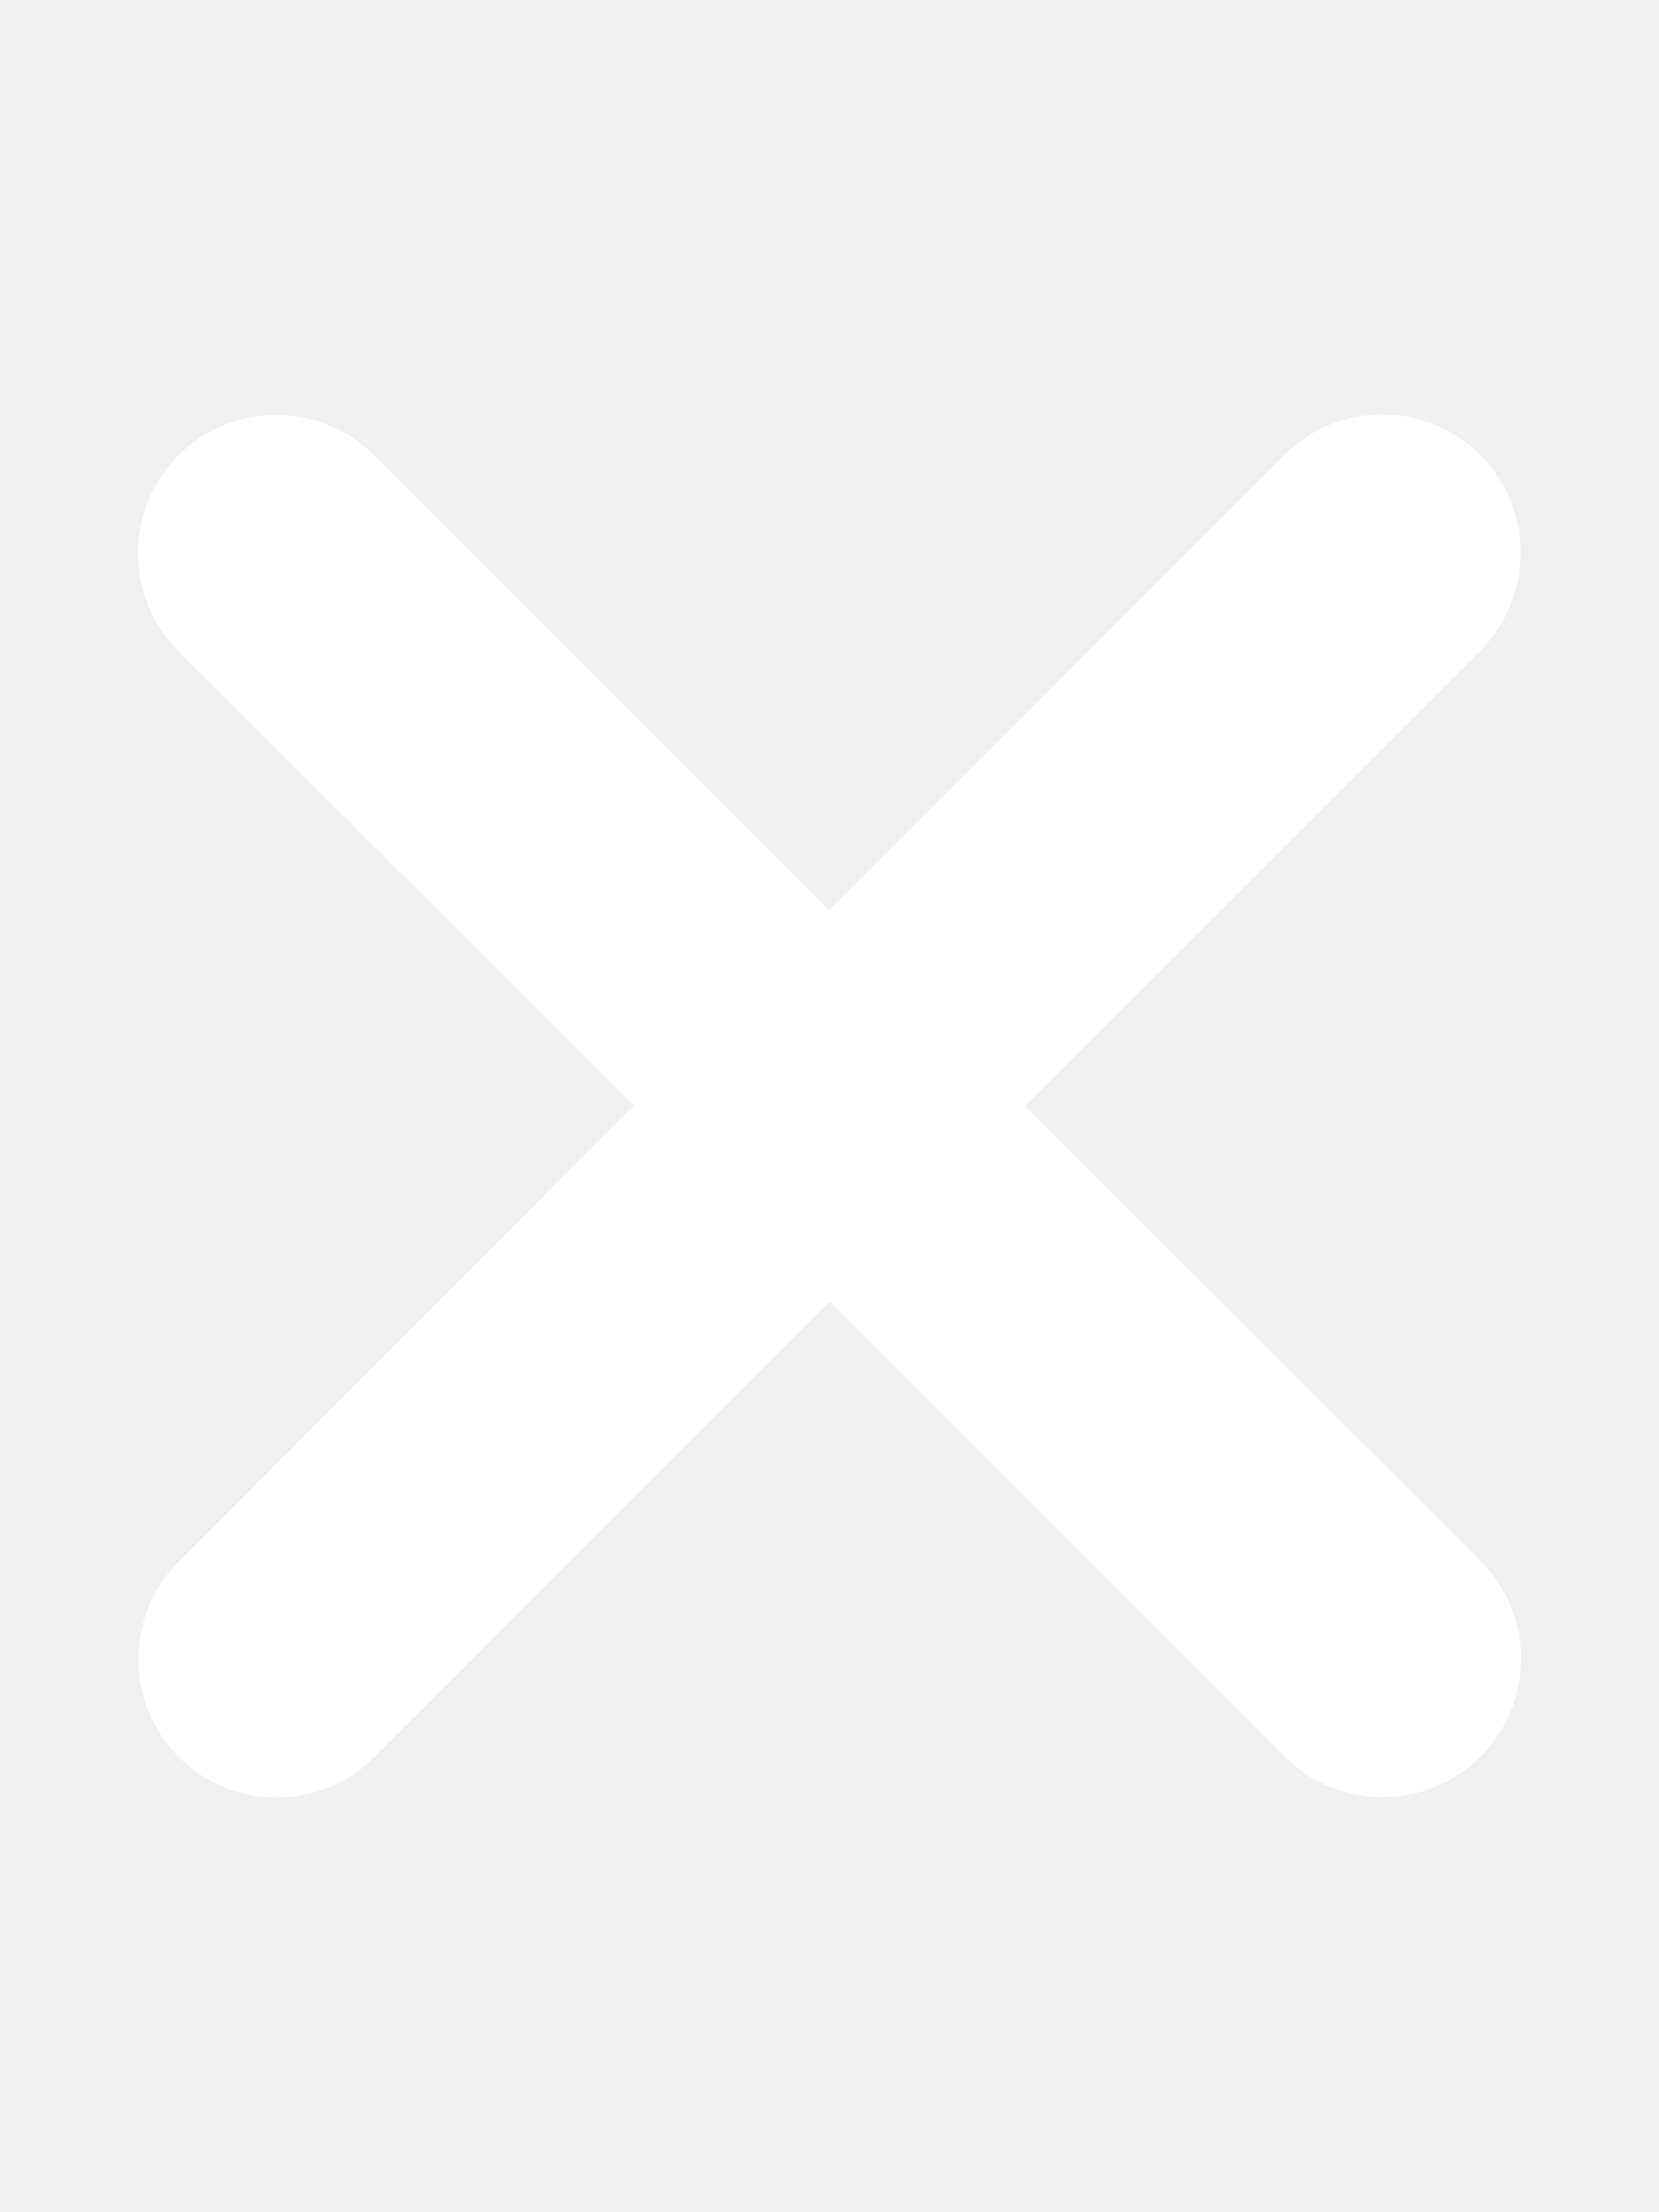
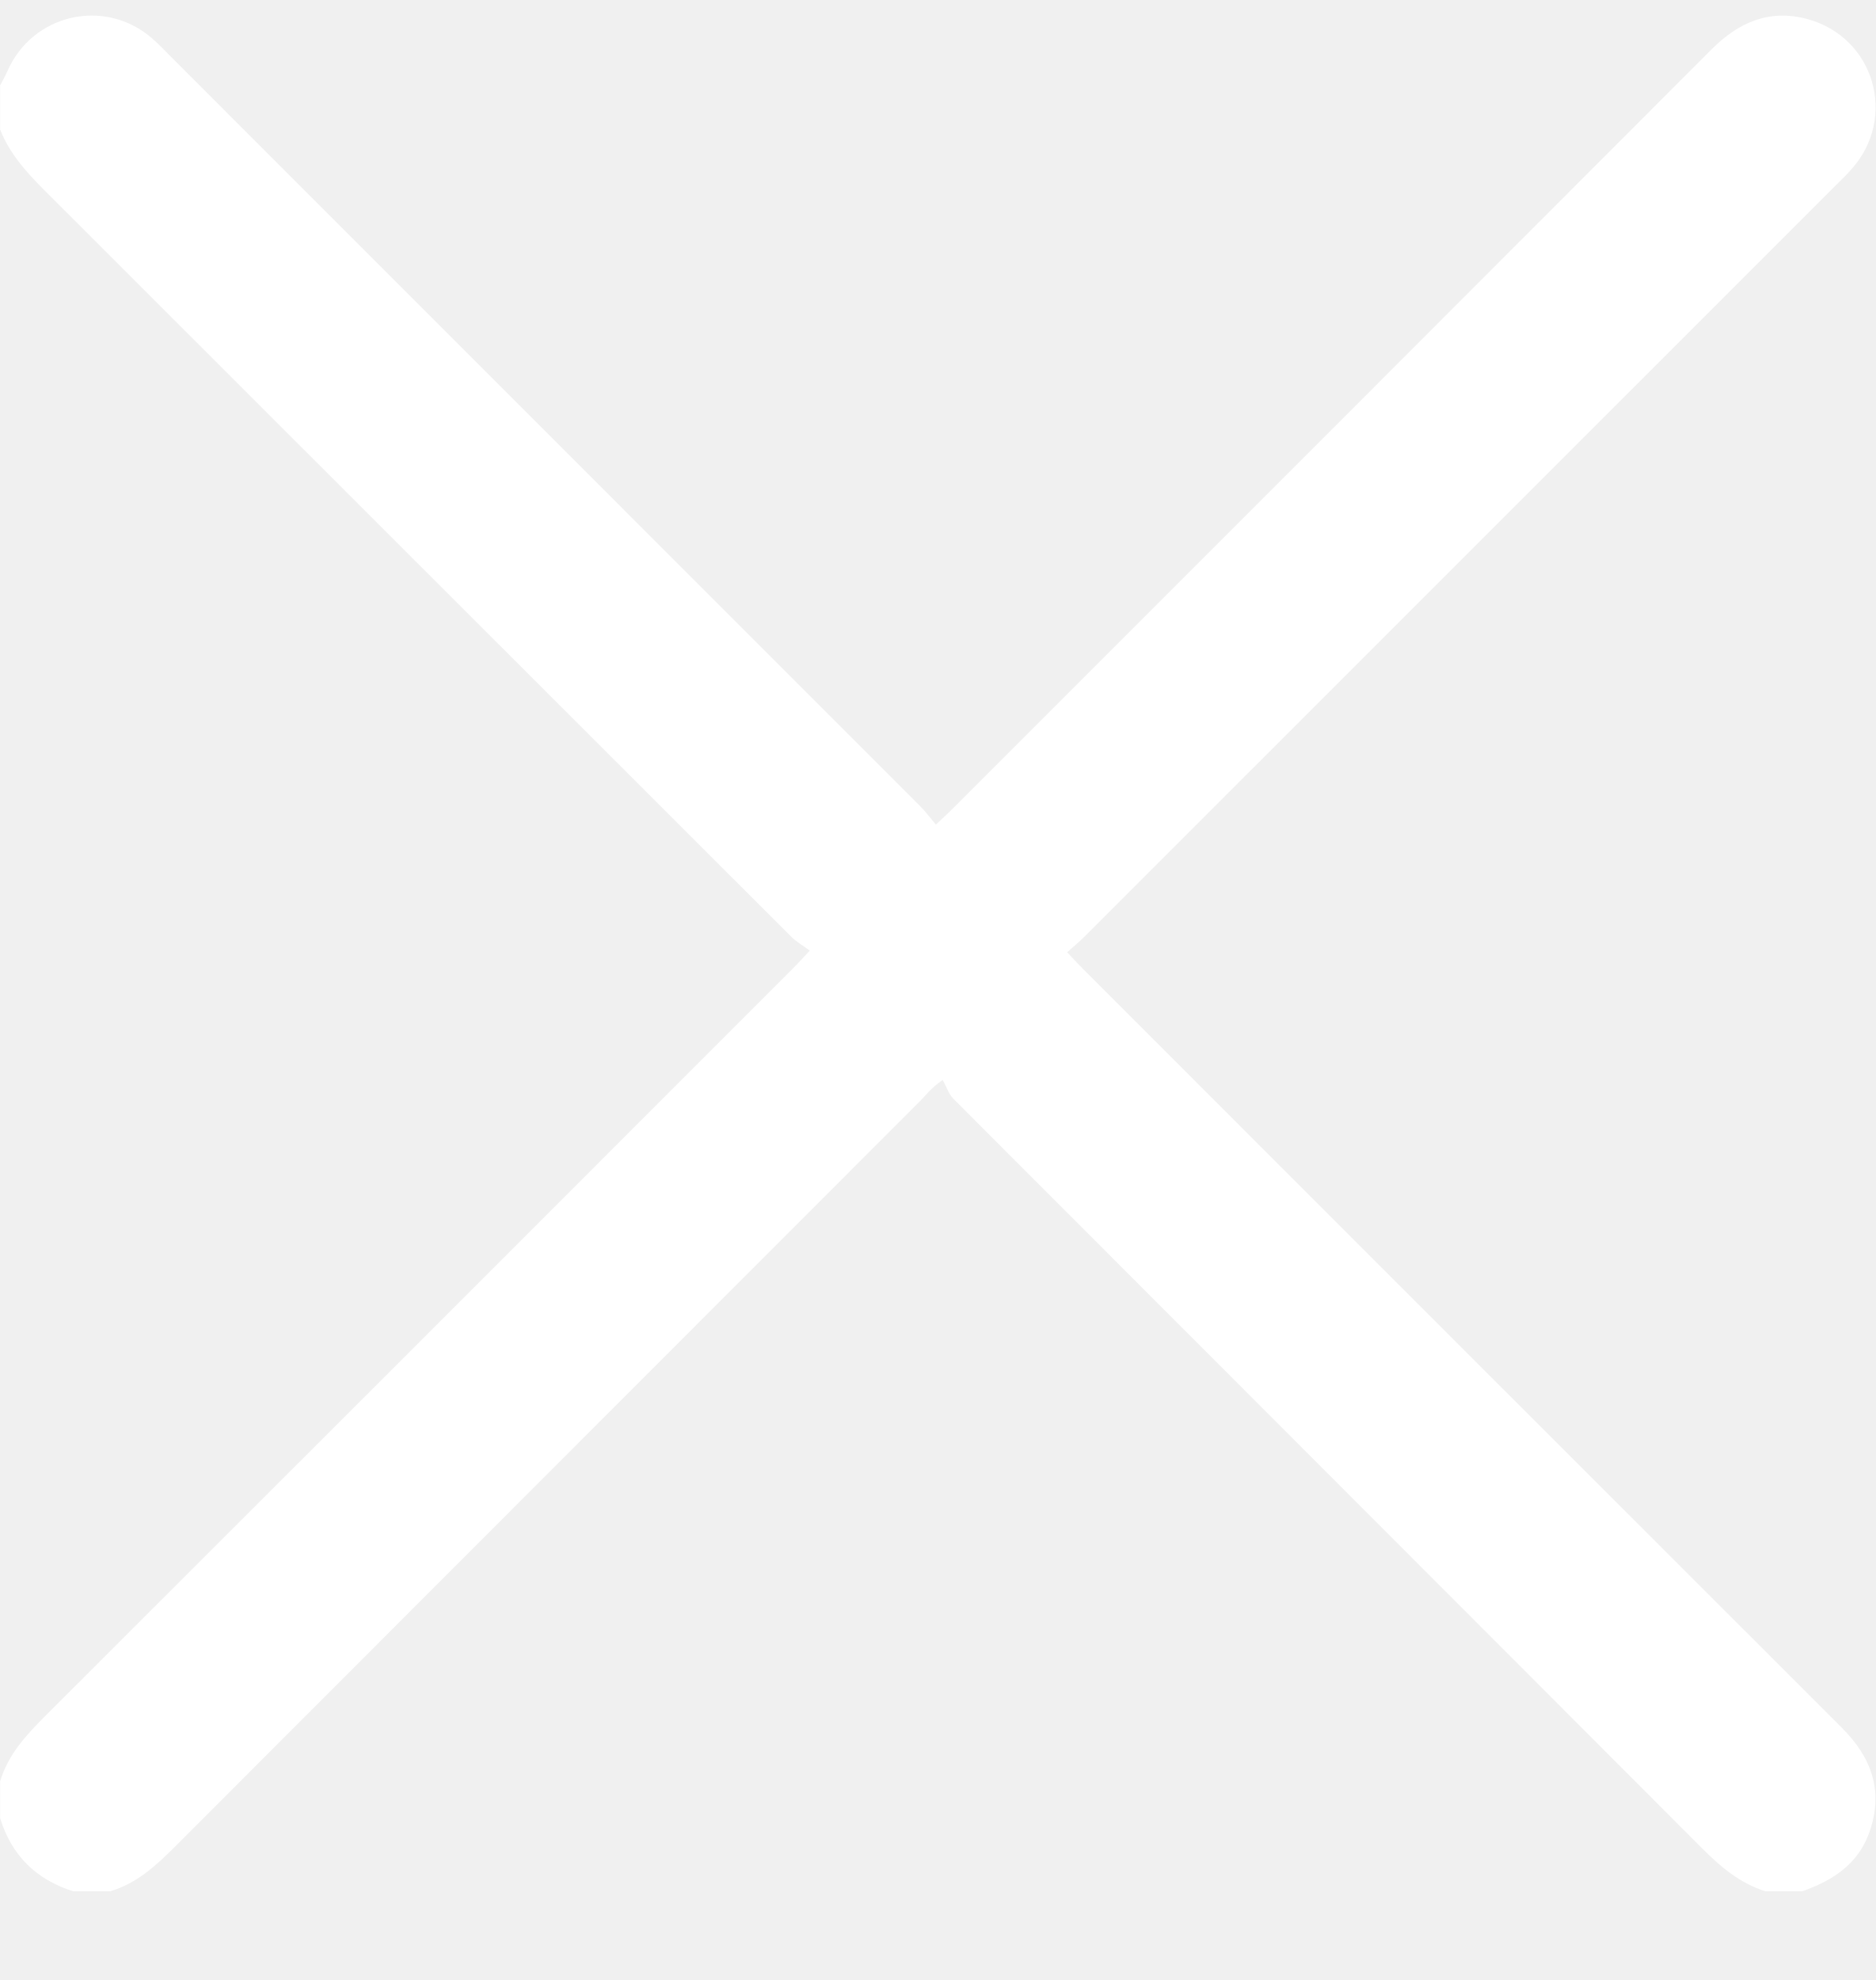
- <svg xmlns="http://www.w3.org/2000/svg" height="16" width="12" viewBox="0 0 384 512">
-   <path opacity="1" fill="#ffffff" d="M342.6 150.6c12.5-12.5 12.5-32.8 0-45.3s-32.8-12.5-45.3 0L192 210.7 86.6 105.4c-12.5-12.5-32.8-12.5-45.3 0s-12.5 32.8 0 45.3L146.7 256 41.4 361.4c-12.5 12.5-12.5 32.8 0 45.3s32.8 12.5 45.3 0L192 301.3 297.4 406.6c12.5 12.5 32.8 12.5 45.3 0s12.5-32.8 0-45.3L237.3 256 342.6 150.6z" />
+ <svg xmlns="http://www.w3.org/2000/svg" width="18" height="19" viewBox="0 0 18 19" fill="none">
+   <g clip-path="url(#clip0_1825_505)">
+     <path d="M0.001 0.82C0.024 0.775 0.05 0.731 0.07 0.685C0.311 0.131 1.009 -0.027 1.463 0.371C1.525 0.425 1.581 0.485 1.639 0.543C4.037 2.941 6.435 5.339 8.833 7.738C8.882 7.787 8.924 7.844 8.982 7.913C9.049 7.849 9.1 7.804 9.147 7.756C11.575 5.329 14.002 2.902 16.427 0.473C16.688 0.212 16.982 0.085 17.346 0.183C17.99 0.358 18.214 1.13 17.767 1.626C17.721 1.679 17.67 1.727 17.62 1.777C15.218 4.179 12.815 6.582 10.413 8.983C10.363 9.033 10.309 9.078 10.242 9.138C10.301 9.2 10.346 9.25 10.394 9.298C12.821 11.725 15.248 14.153 17.676 16.579C17.964 16.866 18.079 17.19 17.941 17.582C17.832 17.89 17.587 18.047 17.295 18.149H16.944C16.696 18.071 16.509 17.911 16.329 17.73C13.938 15.334 11.544 12.941 9.152 10.546C9.104 10.498 9.082 10.425 9.047 10.363C8.924 10.451 8.885 10.511 8.836 10.56C6.451 12.946 4.066 15.331 1.682 17.718C1.498 17.902 1.312 18.074 1.056 18.149H0.704C0.347 18.037 0.111 17.805 0.001 17.446V17.095C0.077 16.838 0.249 16.652 0.433 16.468C2.823 14.082 5.211 11.693 7.599 9.304C7.648 9.256 7.694 9.205 7.772 9.122C7.706 9.073 7.643 9.038 7.594 8.989C5.237 6.635 2.883 4.28 0.526 1.925C0.32 1.72 0.11 1.521 0.001 1.242C0.001 1.101 0.001 0.961 0.001 0.82Z" fill="white" />
+   </g>
+   <defs>
+     <clipPath id="clip0_1825_505">
+       <rect width="18" height="18" fill="white" transform="translate(0.000976562 0.149414)" />
+     </clipPath>
+   </defs>
</svg>
